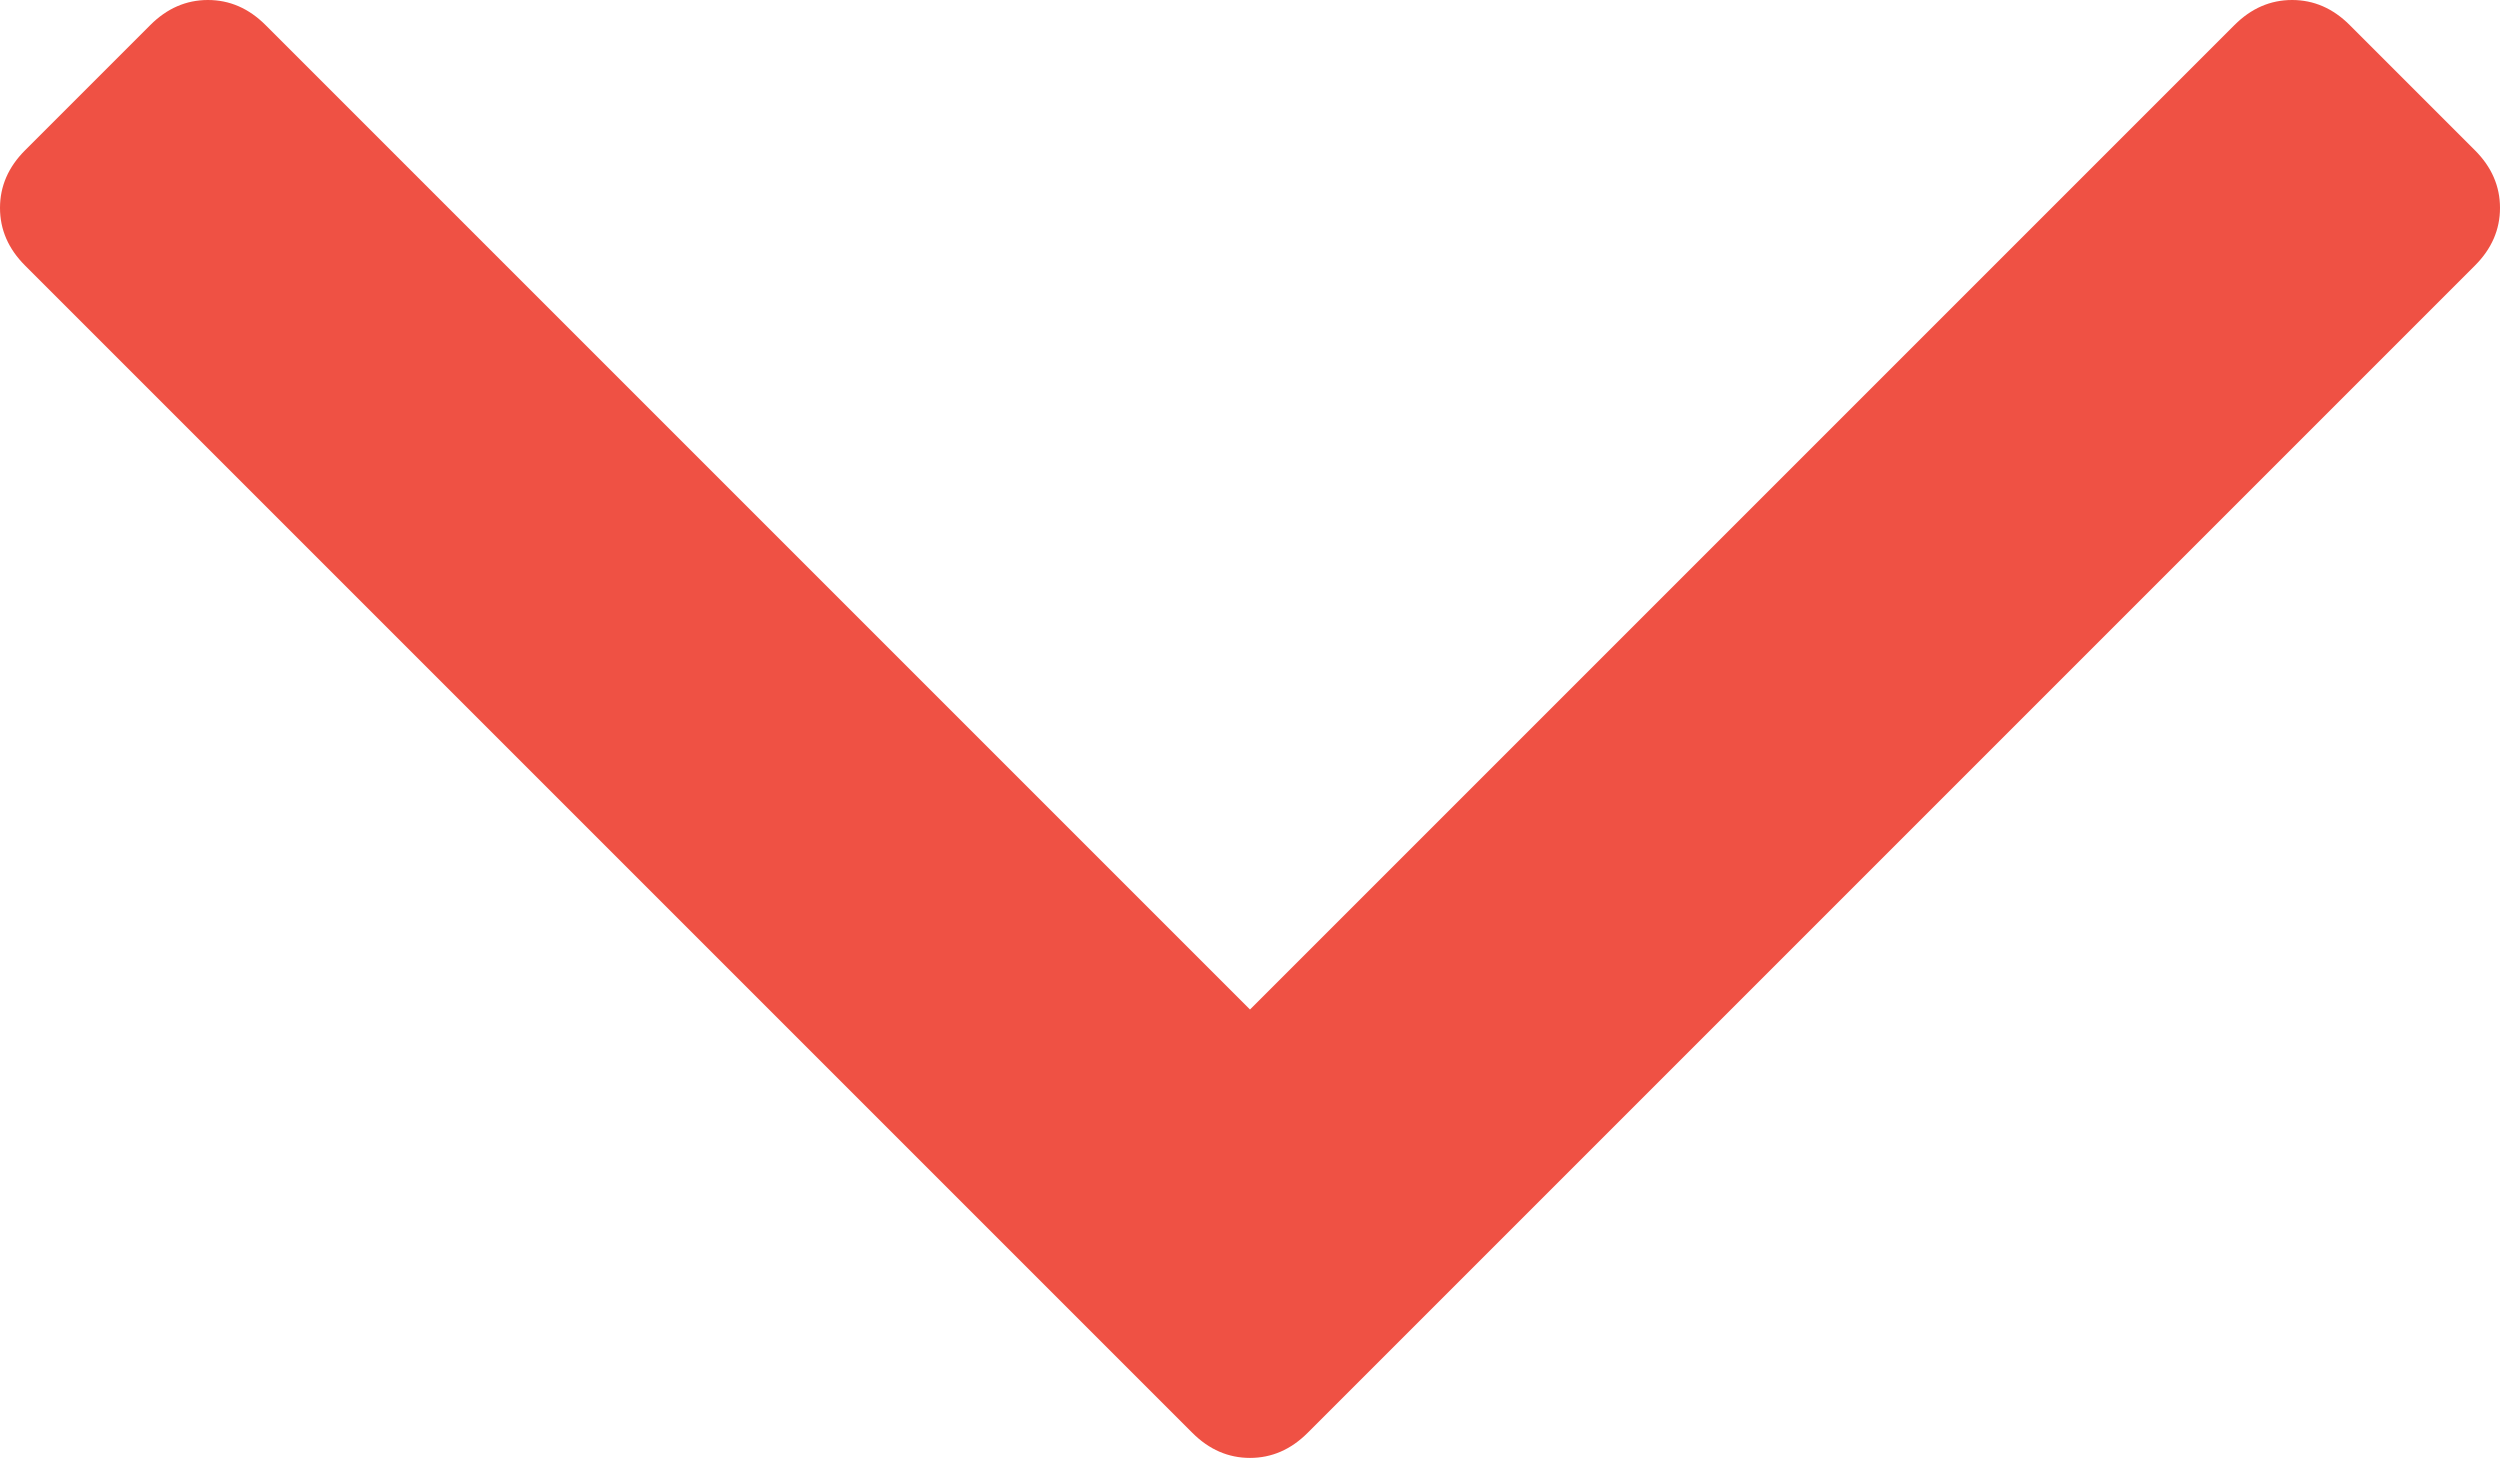
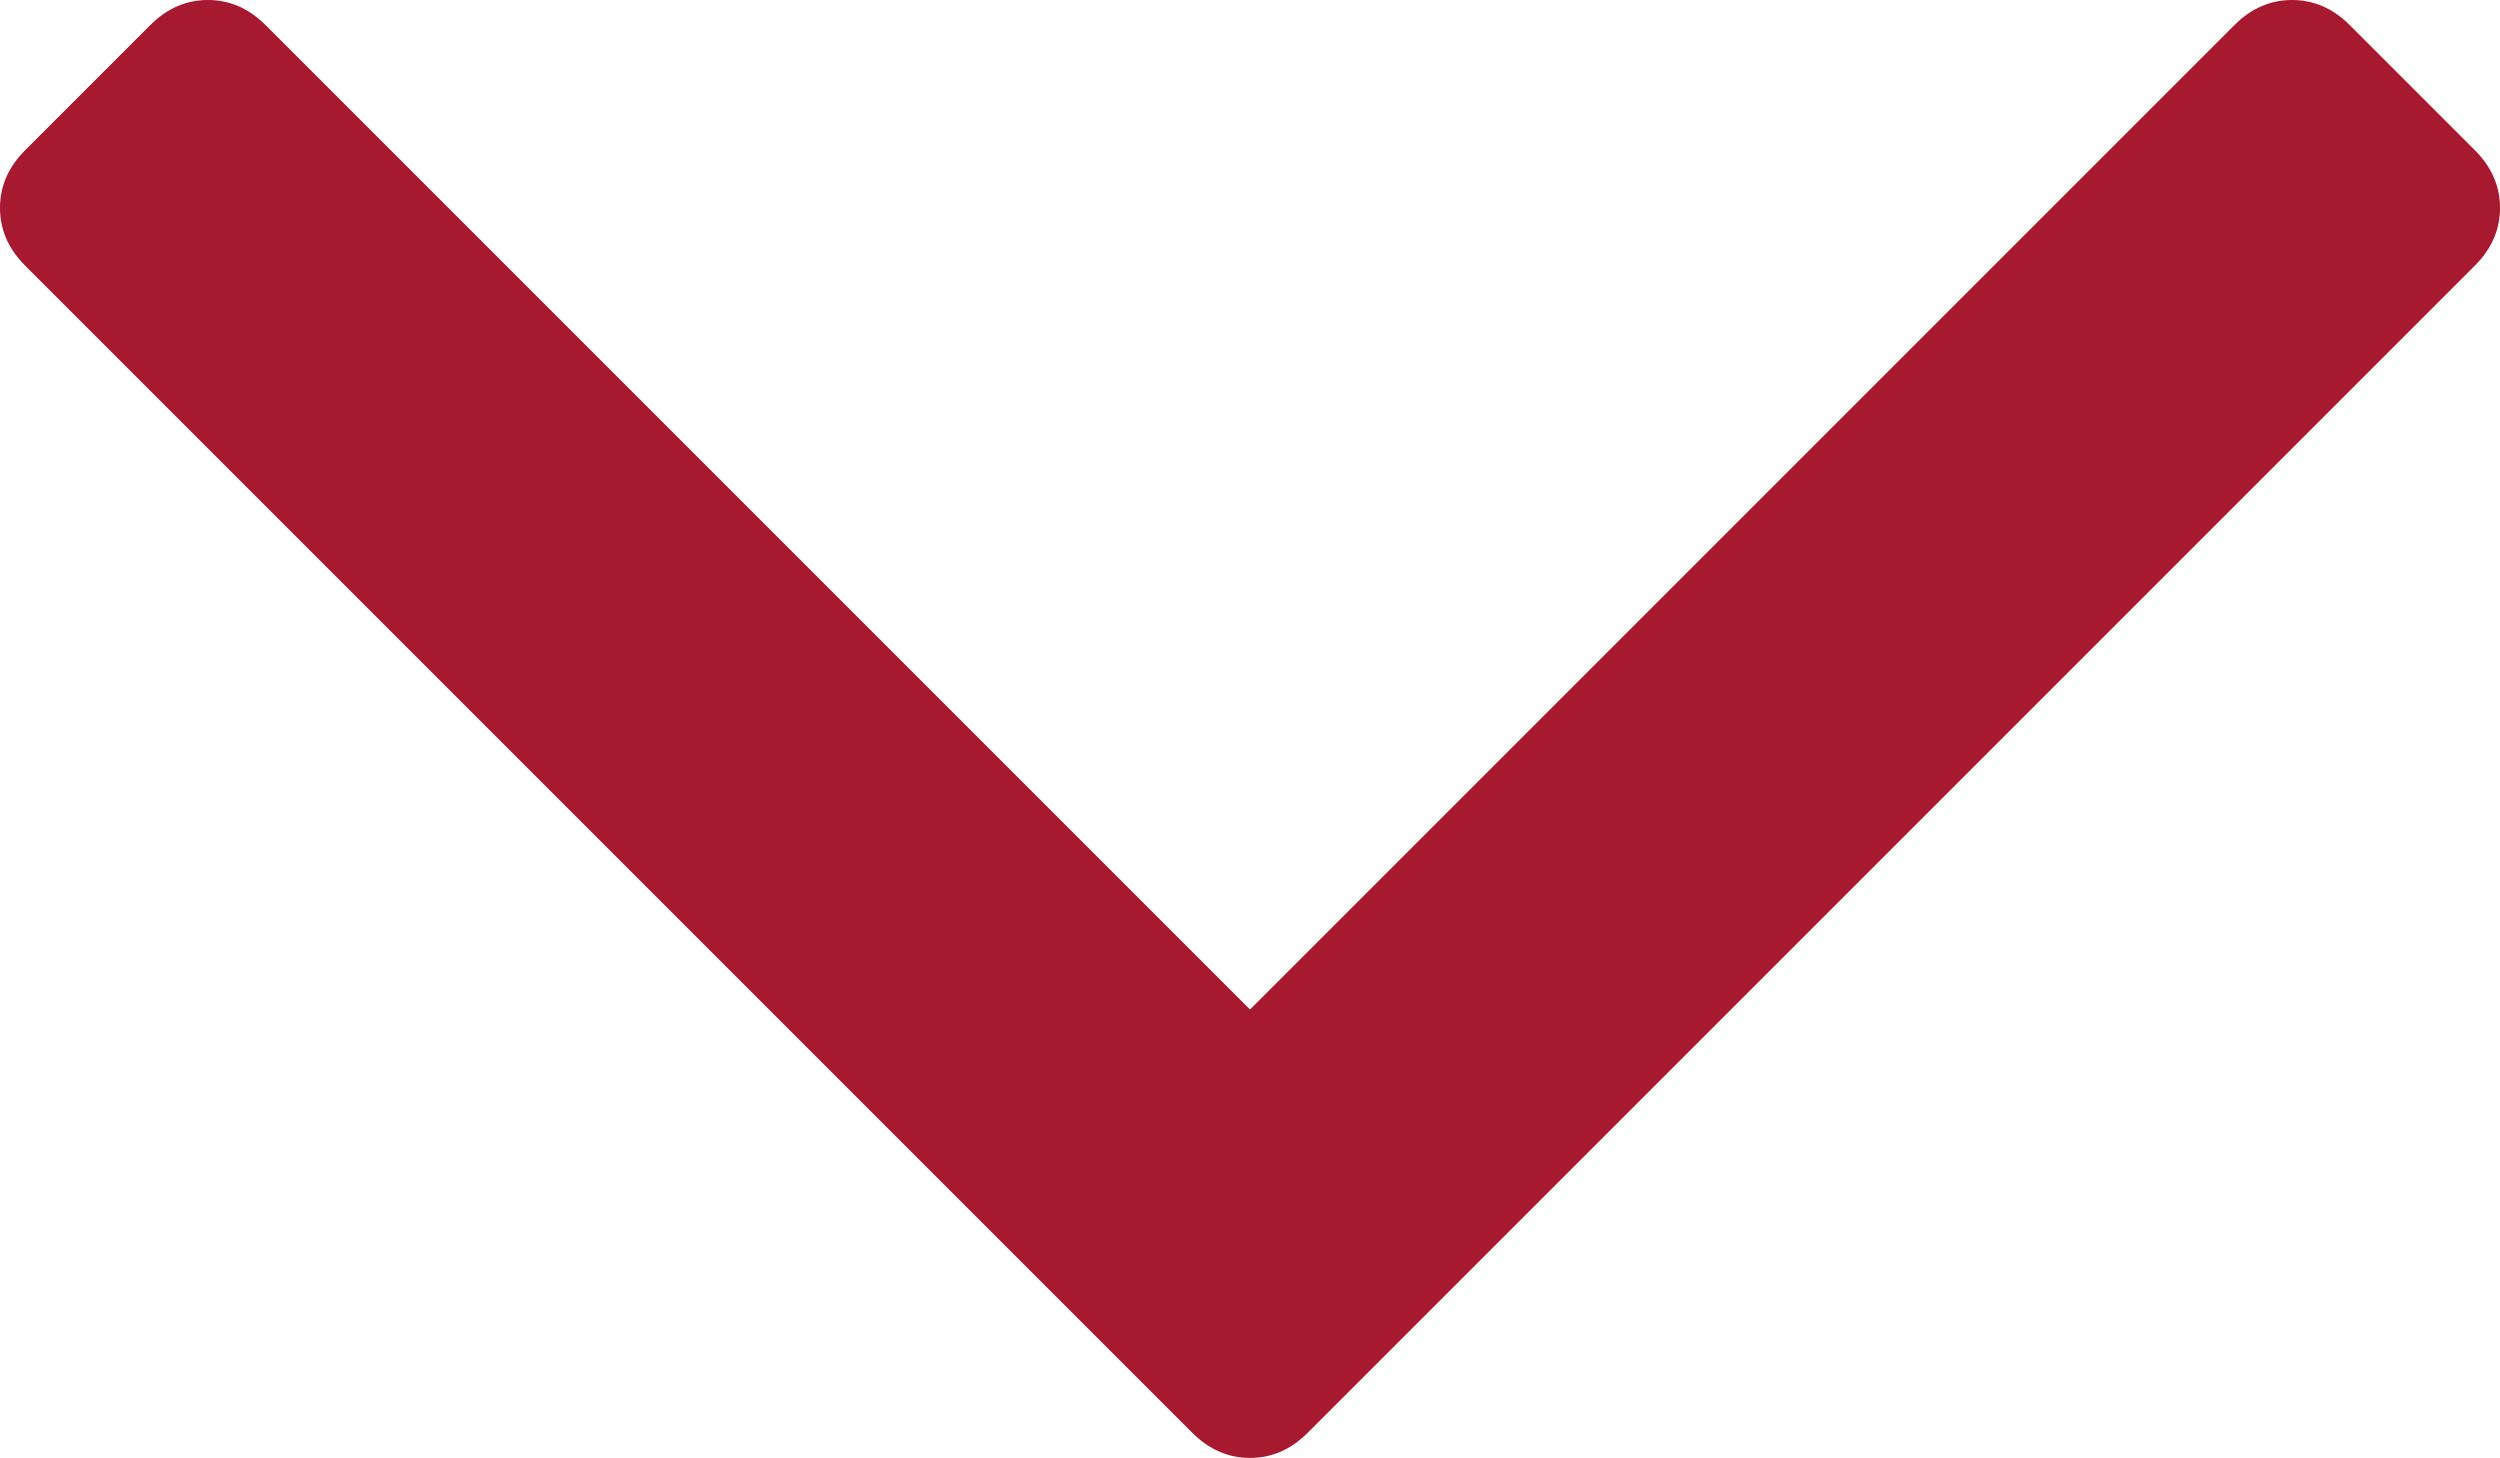
<svg xmlns="http://www.w3.org/2000/svg" width="998px" height="582px" viewBox="0 0 998 582" version="1.1">
  <g id="Page-1" stroke="none" stroke-width="1" fill="none" fill-rule="evenodd">
-     <g id="angle-down" fill="#EF5144">
+     <g id="angle-down" fill="#A6192E">
      <path d="M998,83 C998,91.667 994.667,99.333 988,106 L522,572 C515.333,578.667 507.667,582 499,582 C490.333,582 482.667,578.667 476,572 L10,106 C3.333,99.333 0,91.667 0,83 C0,74.333 3.333,66.667 10,60 L60,10 C66.667,3.333 74.333,0 83,0 C91.667,0 99.333,3.333 106,10 L499,403 L892,10 C898.667,3.333 906.333,0 915,0 C923.667,0 931.333,3.333 938,10 L988,60 C994.667,66.667 998,74.333 998,83 Z" id="Path" />
    </g>
  </g>
</svg>
